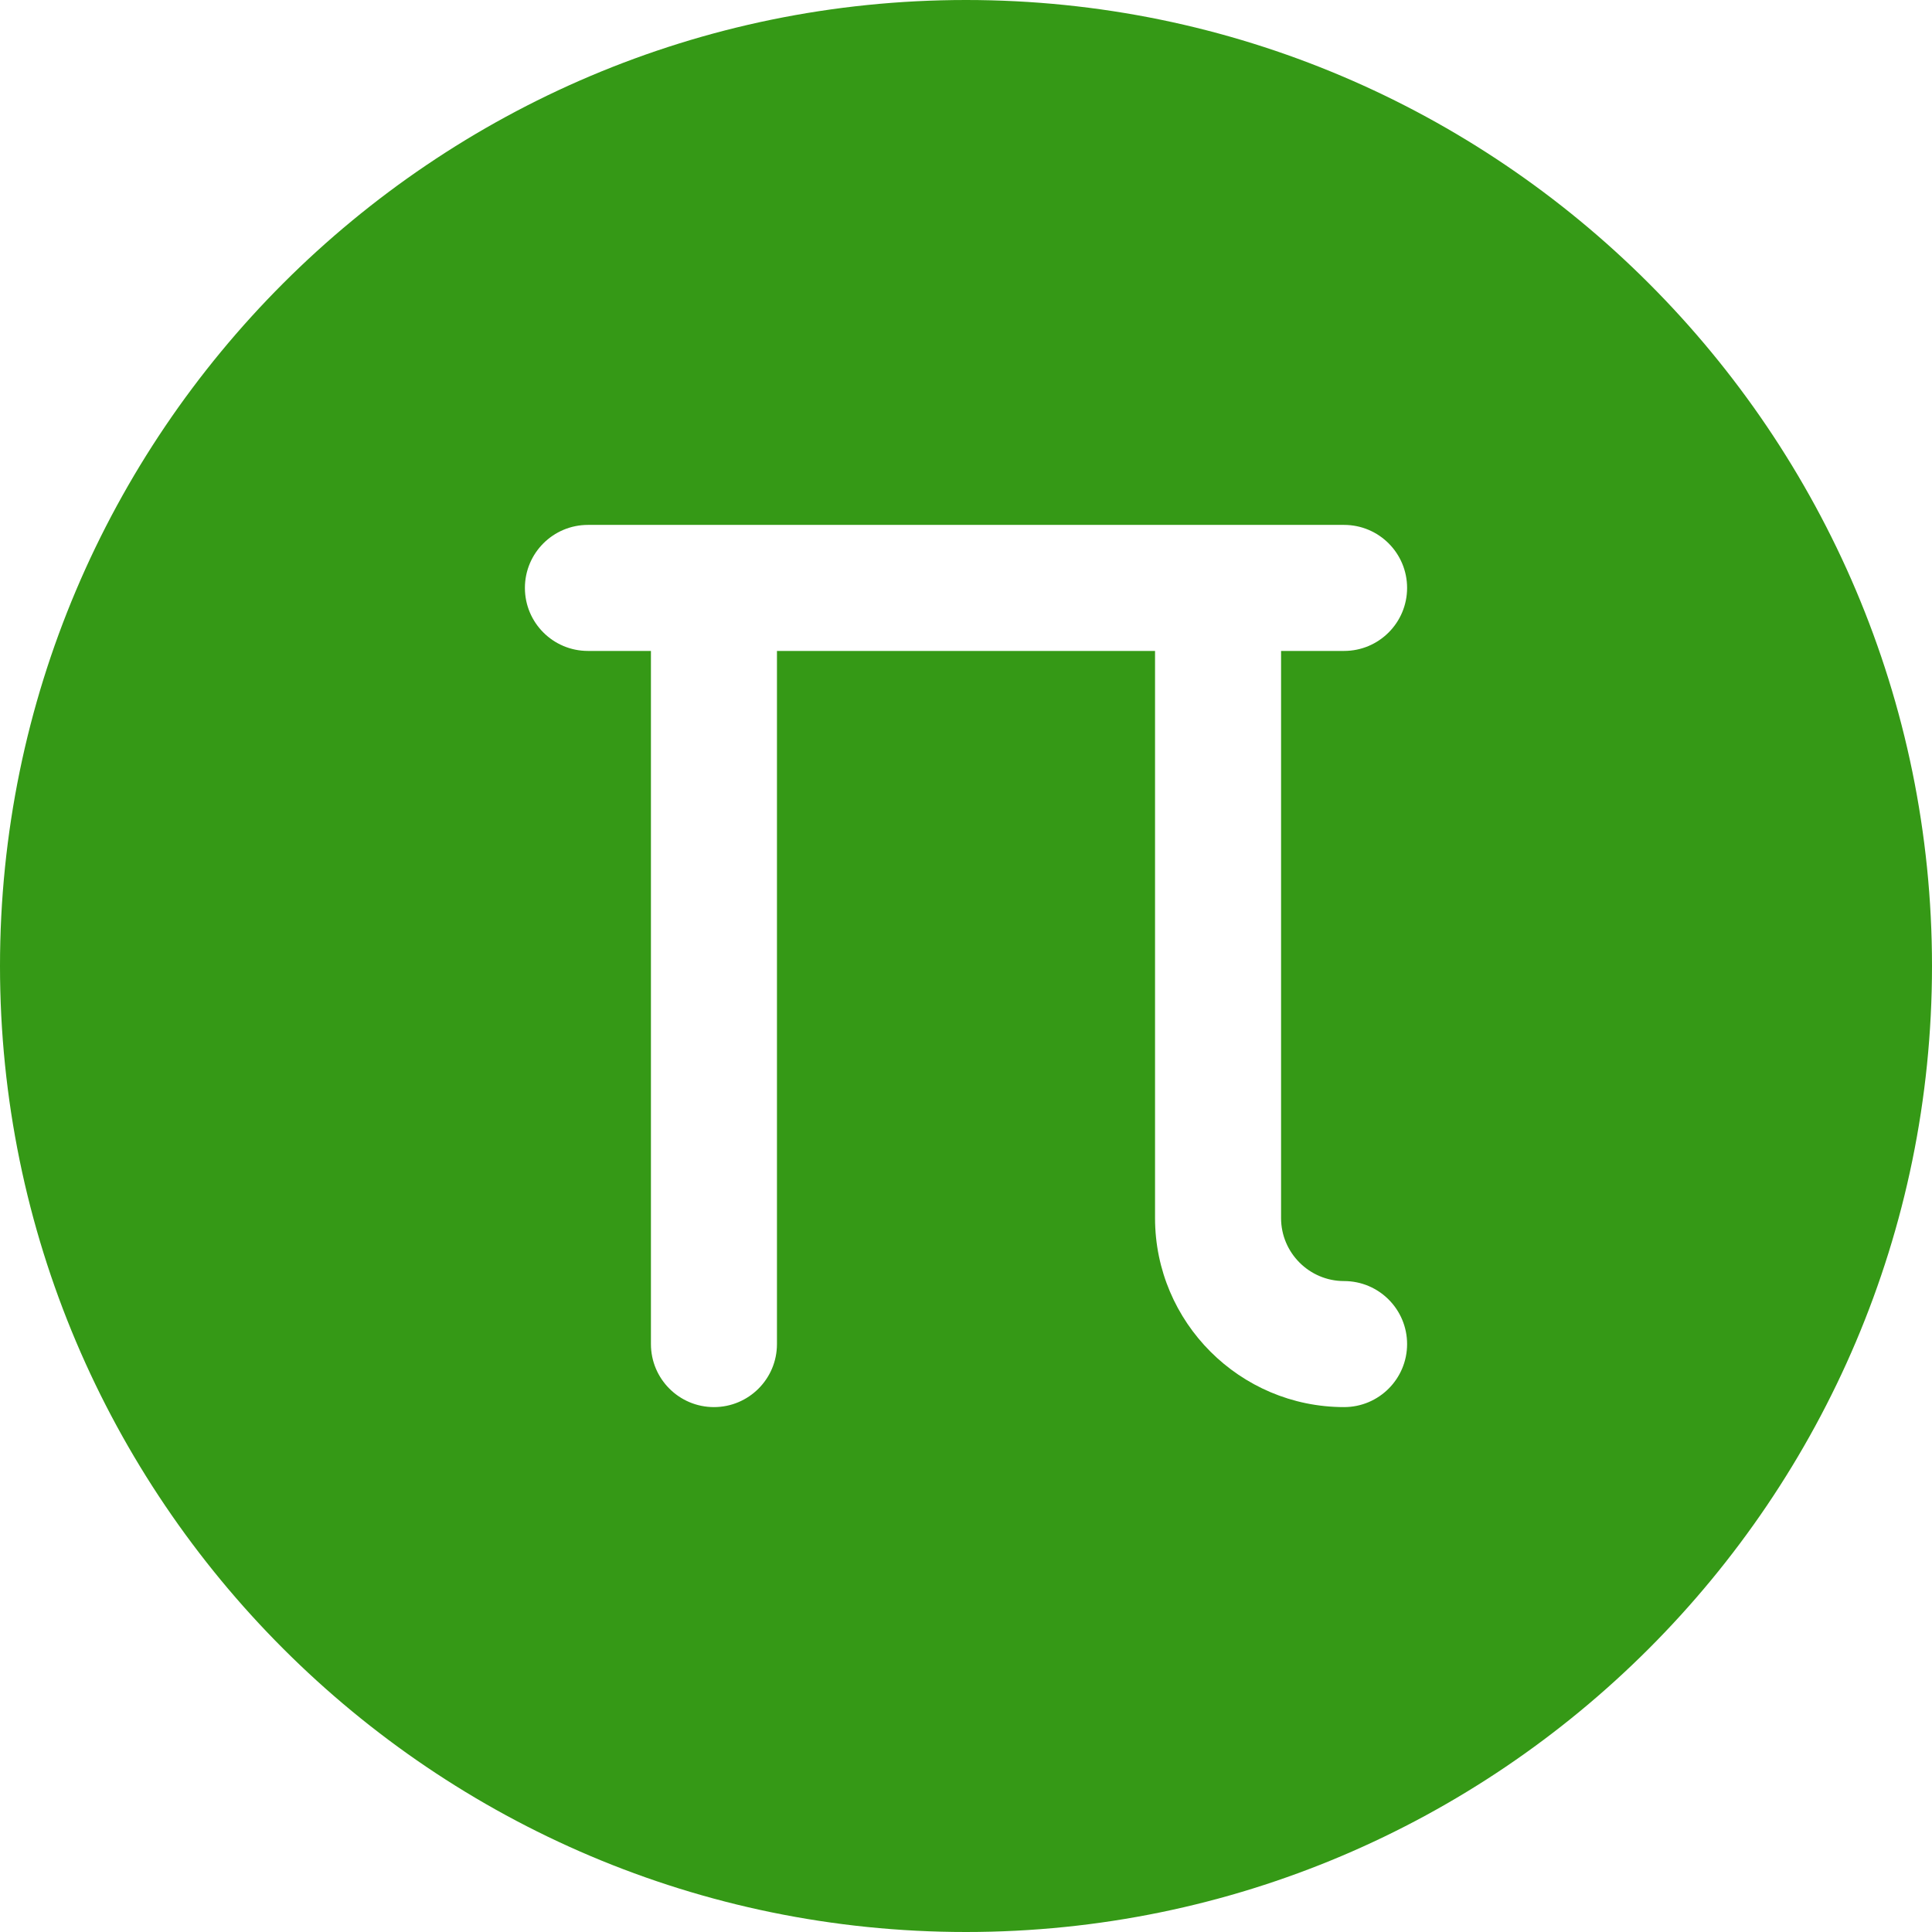
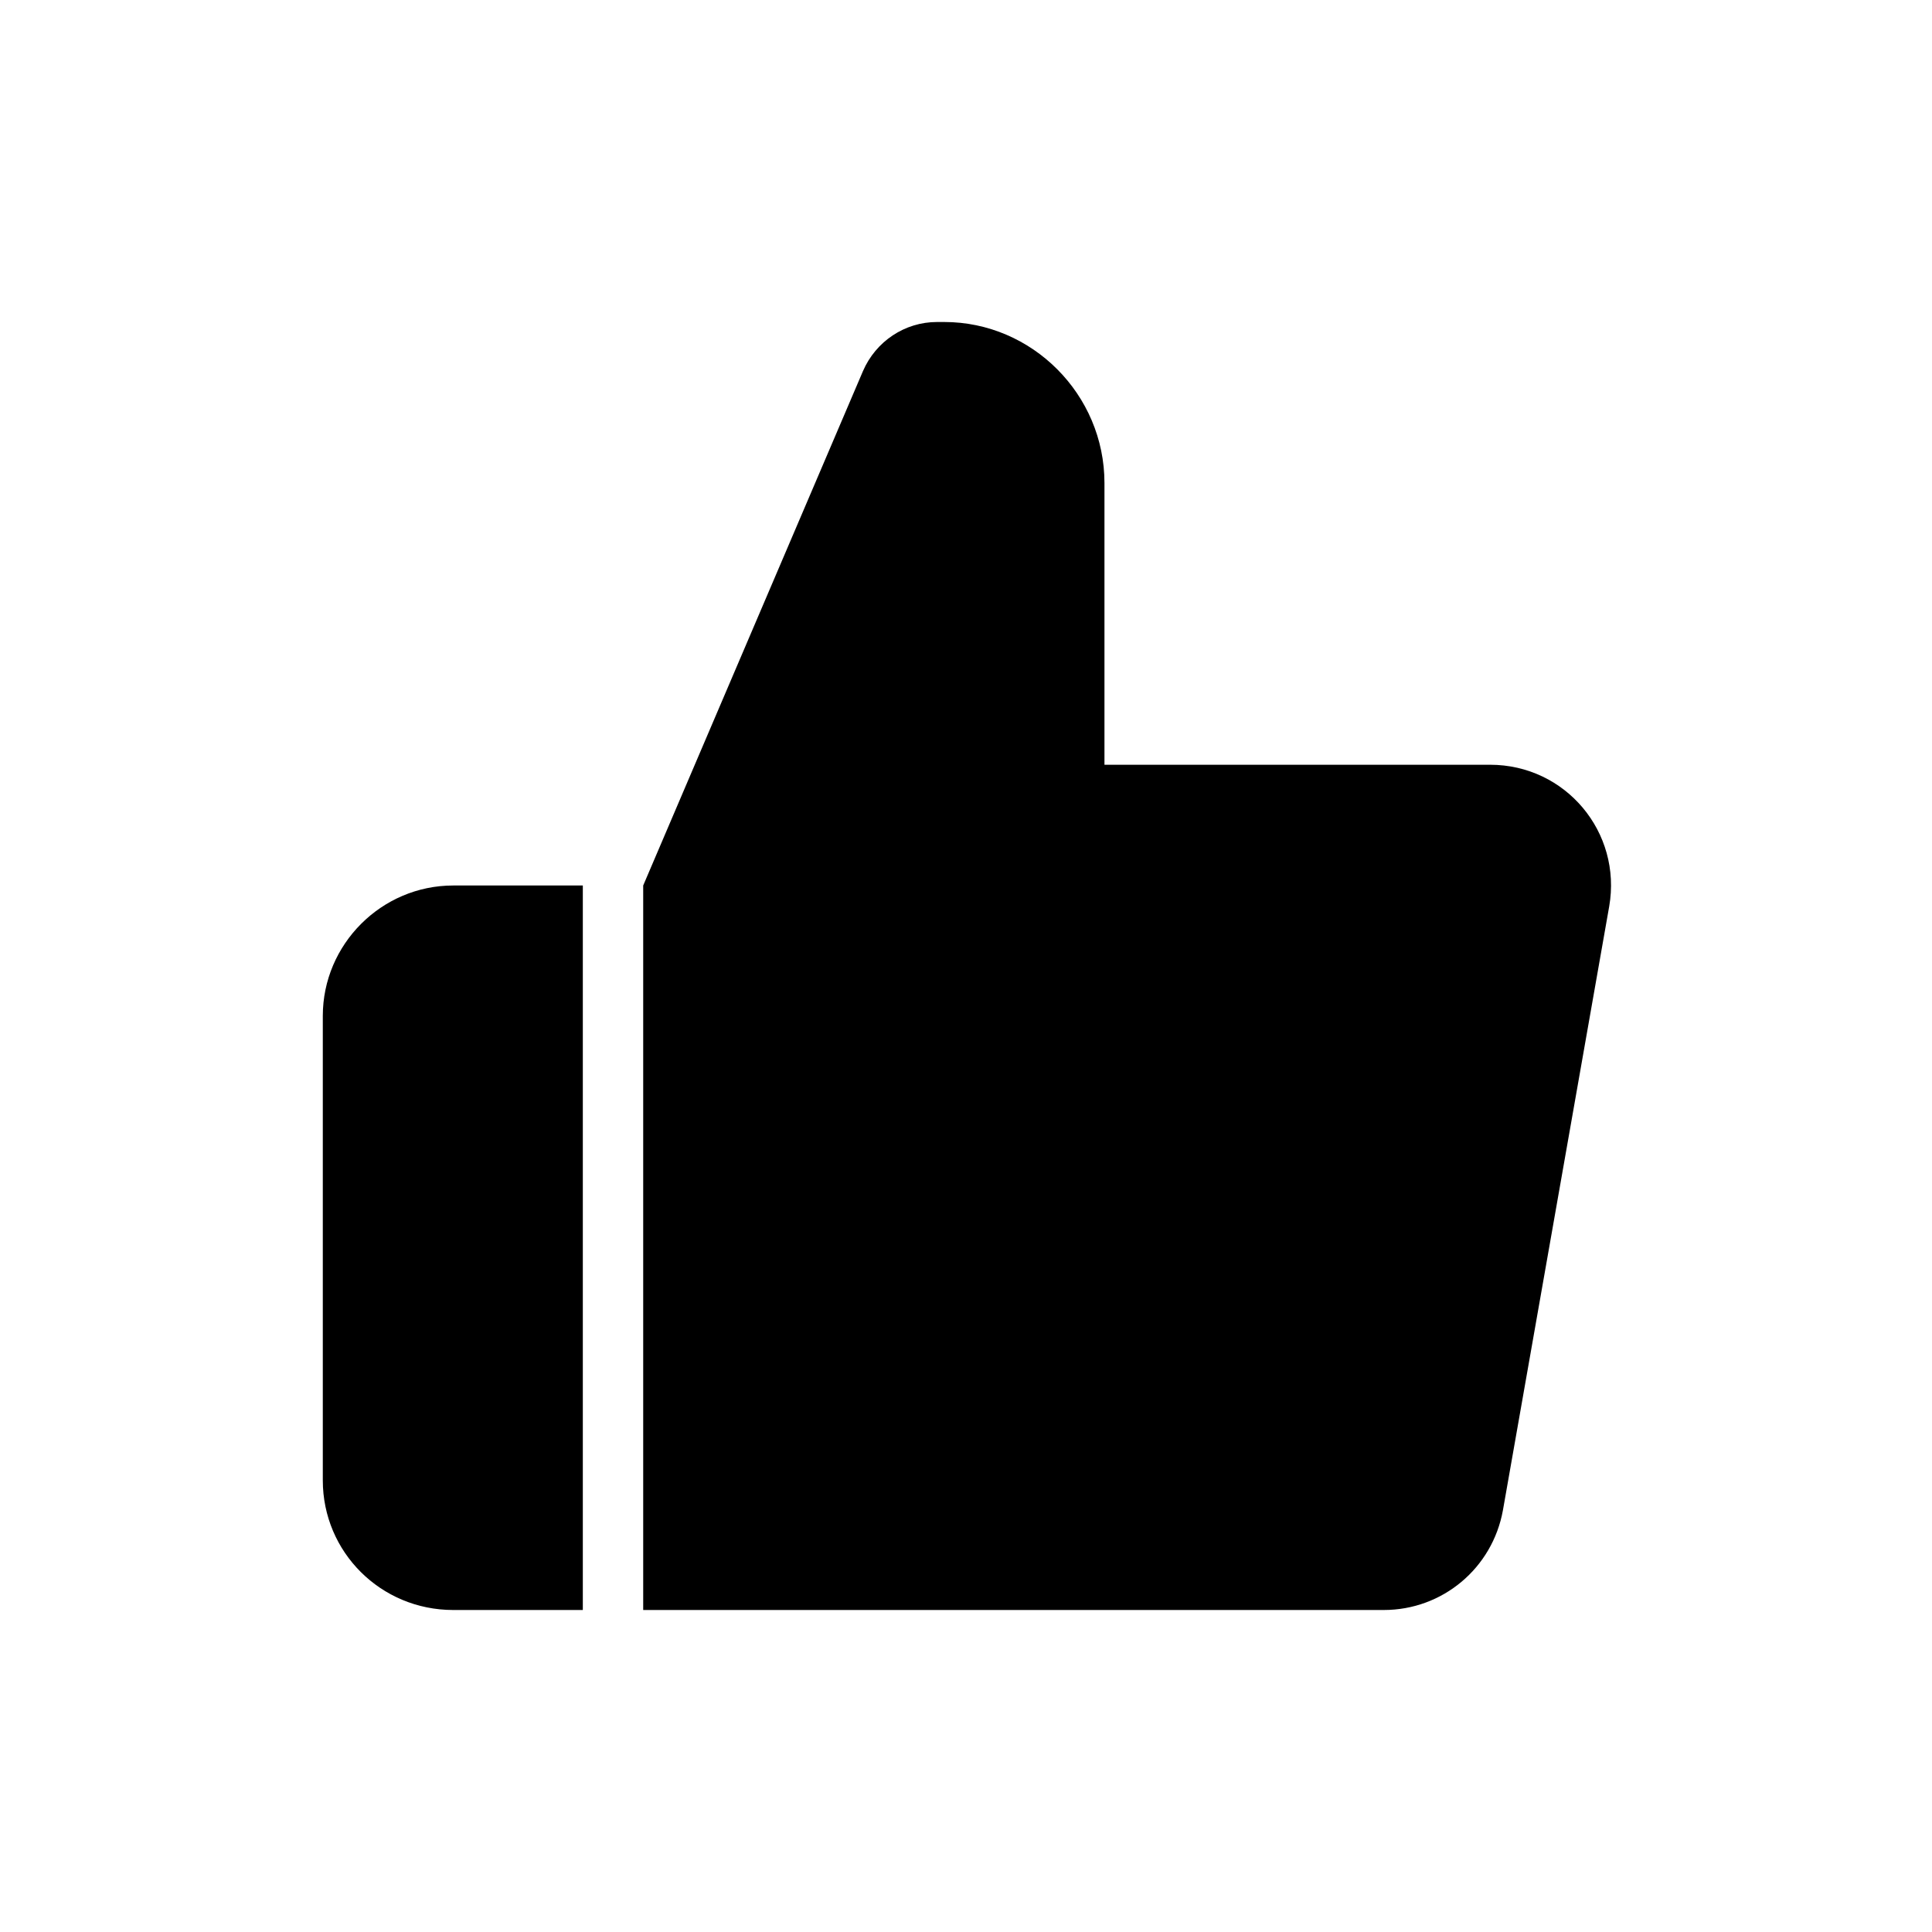
- <svg xmlns="http://www.w3.org/2000/svg" fill="#359916" height="800px" width="800px" version="1.1" id="Layer_1" viewBox="0 0 512 512" xml:space="preserve">
-   <g id="SVGRepo_bgCarrier" stroke-width="0" />
-   <g id="SVGRepo_tracerCarrier" stroke-linecap="round" stroke-linejoin="round" />
-   <g id="SVGRepo_iconCarrier">
-     <g>
-       <g>
-         <path d="M256,0C114.844,0,0,114.839,0,256s114.844,256,256,256s256-114.839,256-256S397.156,0,256,0z M356.196,339.496 c9.219,0,16.699,7.475,16.699,16.699c0,9.225-7.48,16.699-16.699,16.699c-27.625,0-50.098-22.473-50.098-50.098V172.504H205.902 v183.692c0,9.225-7.48,16.699-16.699,16.699s-16.699-7.475-16.699-16.699V172.504h-16.699c-9.219,0-16.699-7.475-16.699-16.699 s7.48-16.699,16.699-16.699h200.391c9.219,0,16.699,7.475,16.699,16.699s-7.48,16.699-16.699,16.699h-16.699v150.294 C339.496,332.005,346.988,339.496,356.196,339.496z" />
-       </g>
-     </g>
-   </g>
+ <svg xmlns="http://www.w3.org/2000/svg" width="800px" height="800px" viewBox="0 0 24 24" fill="none">
+   <path d="M7.24 11V20H5.63C4.73 20 4.01 19.28 4.01 18.39V12.62C4.01 11.73 4.74 11 5.63 11H7.24ZM18.5 9.5H13.72V6C13.72 4.9 12.82 4 11.73 4H11.64C11.24 4 10.88 4.24 10.72 4.61L7.99 11V20H17.19C17.92 20 18.54 19.48 18.67 18.76L19.99 11.26C20.15 10.34 19.45 9.5 18.51 9.5H18.5Z" fill="#000000" />
</svg>
